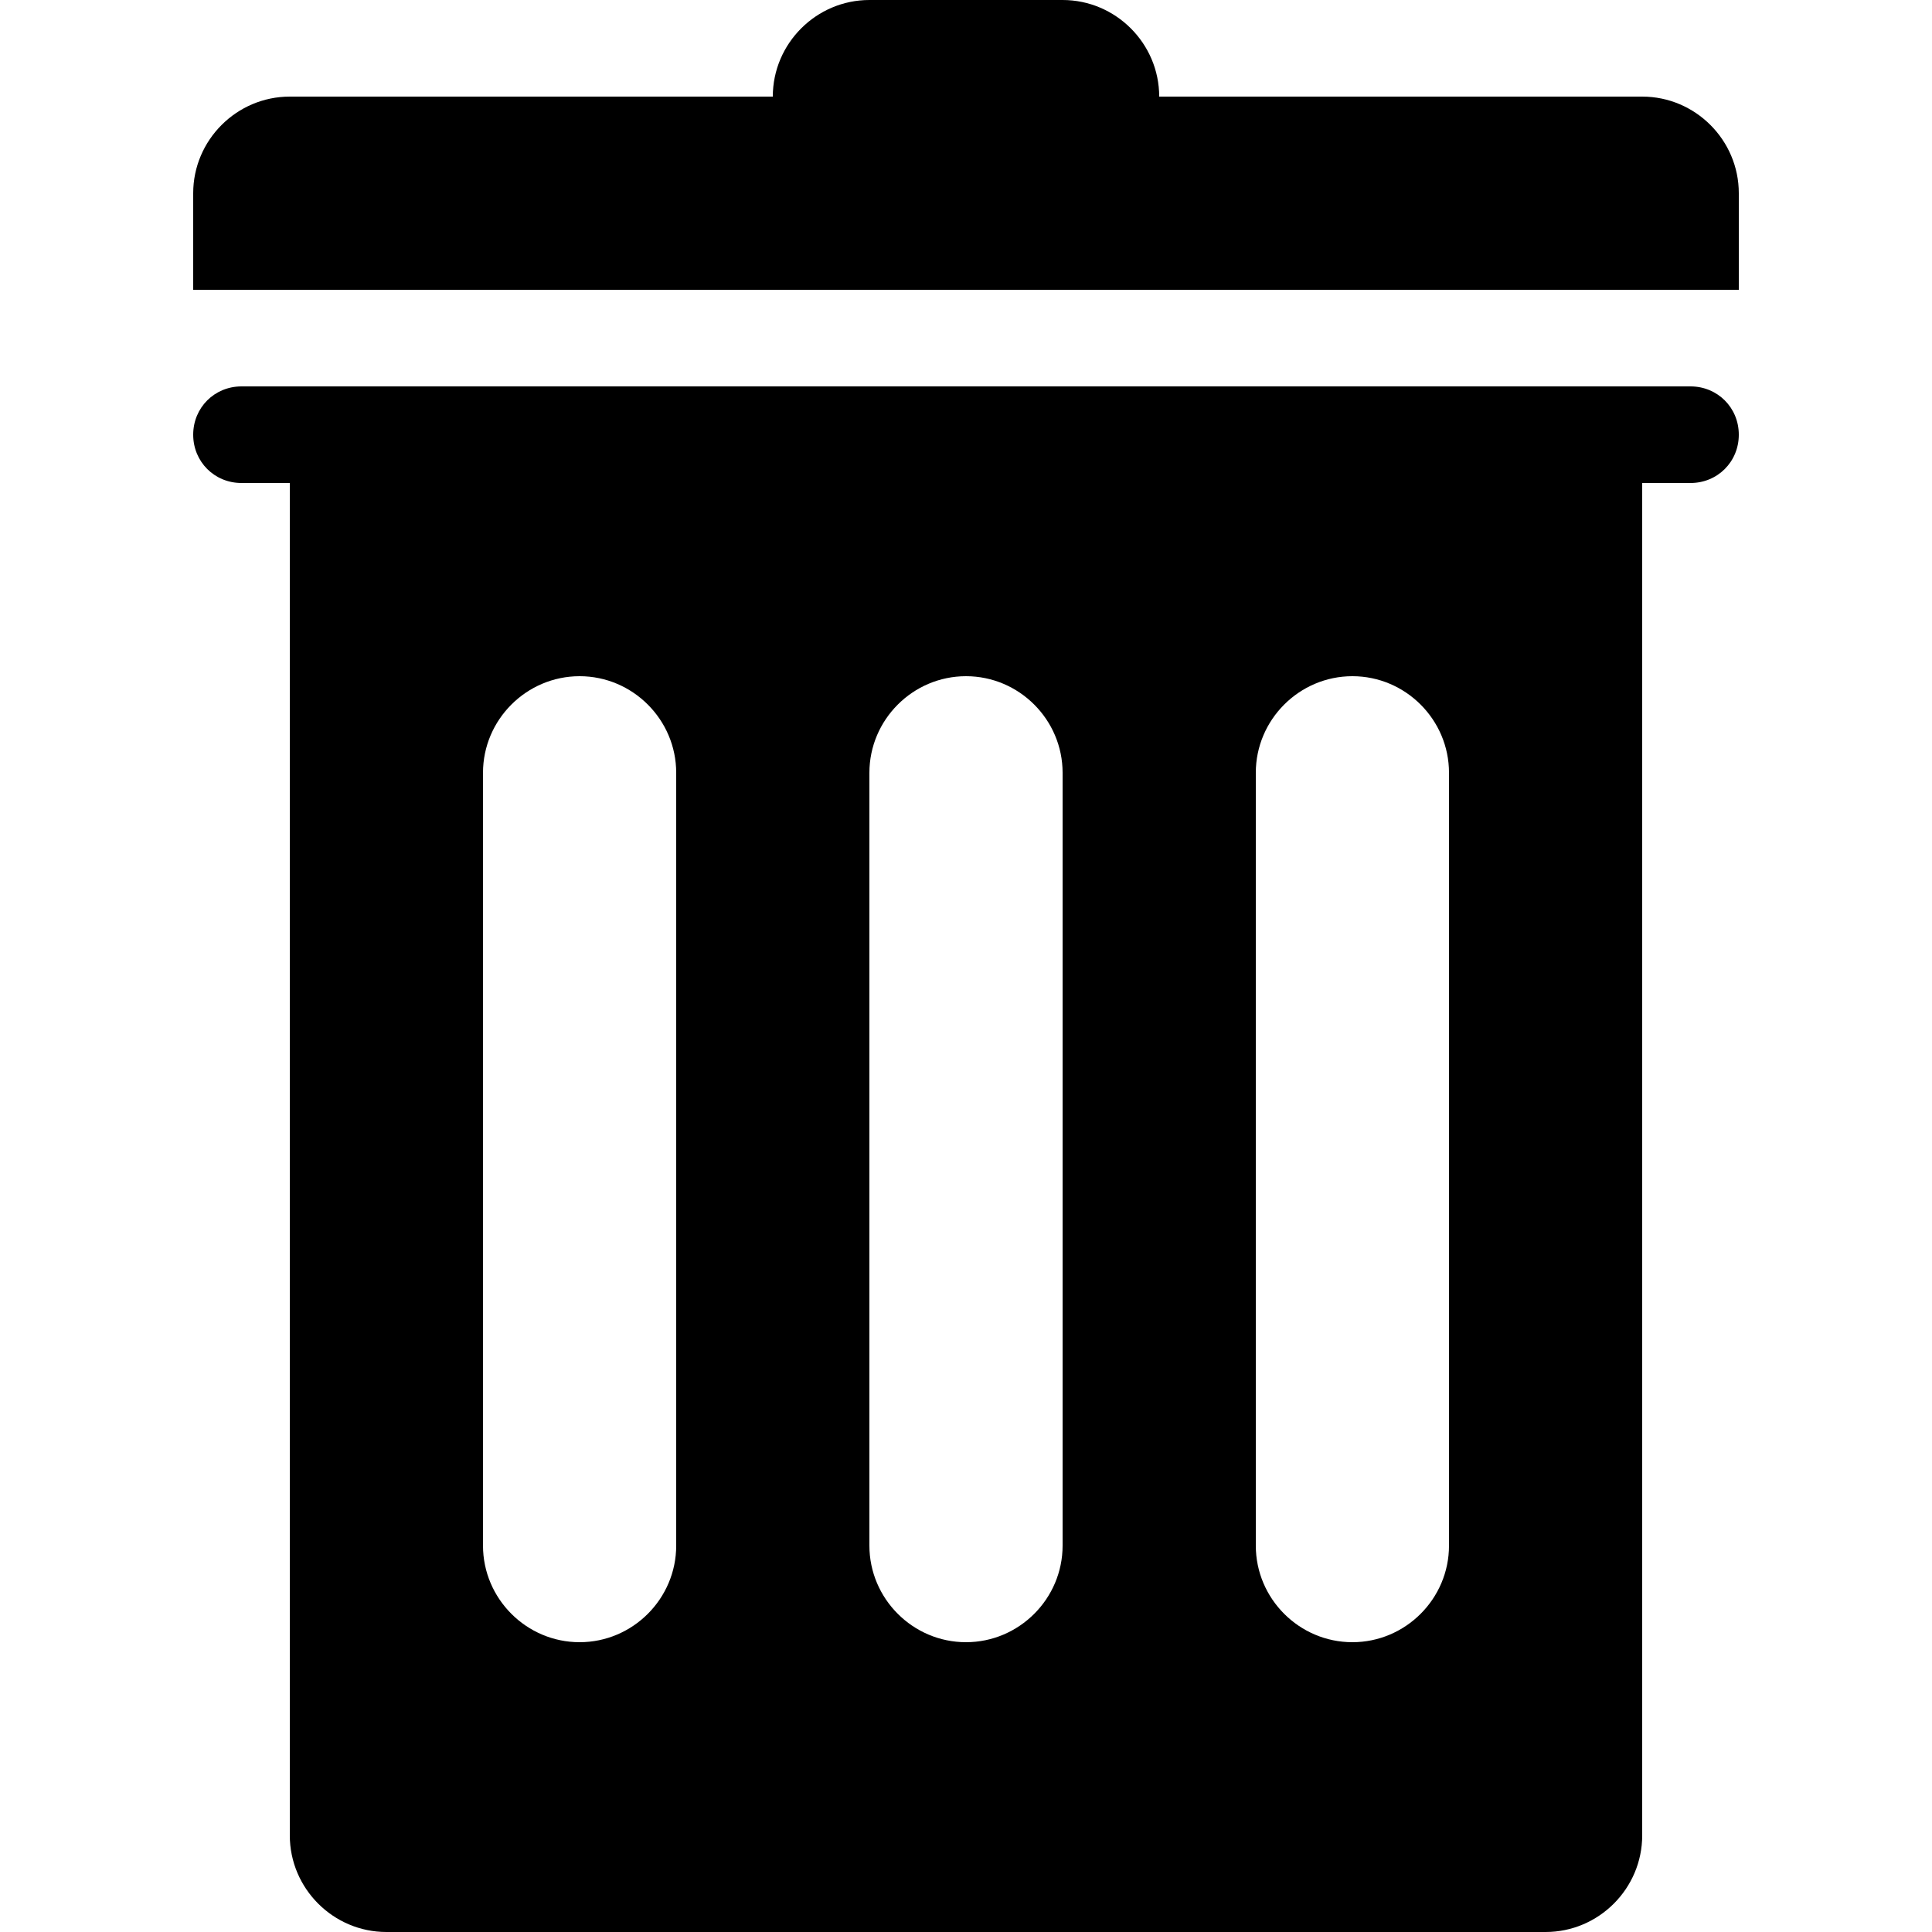
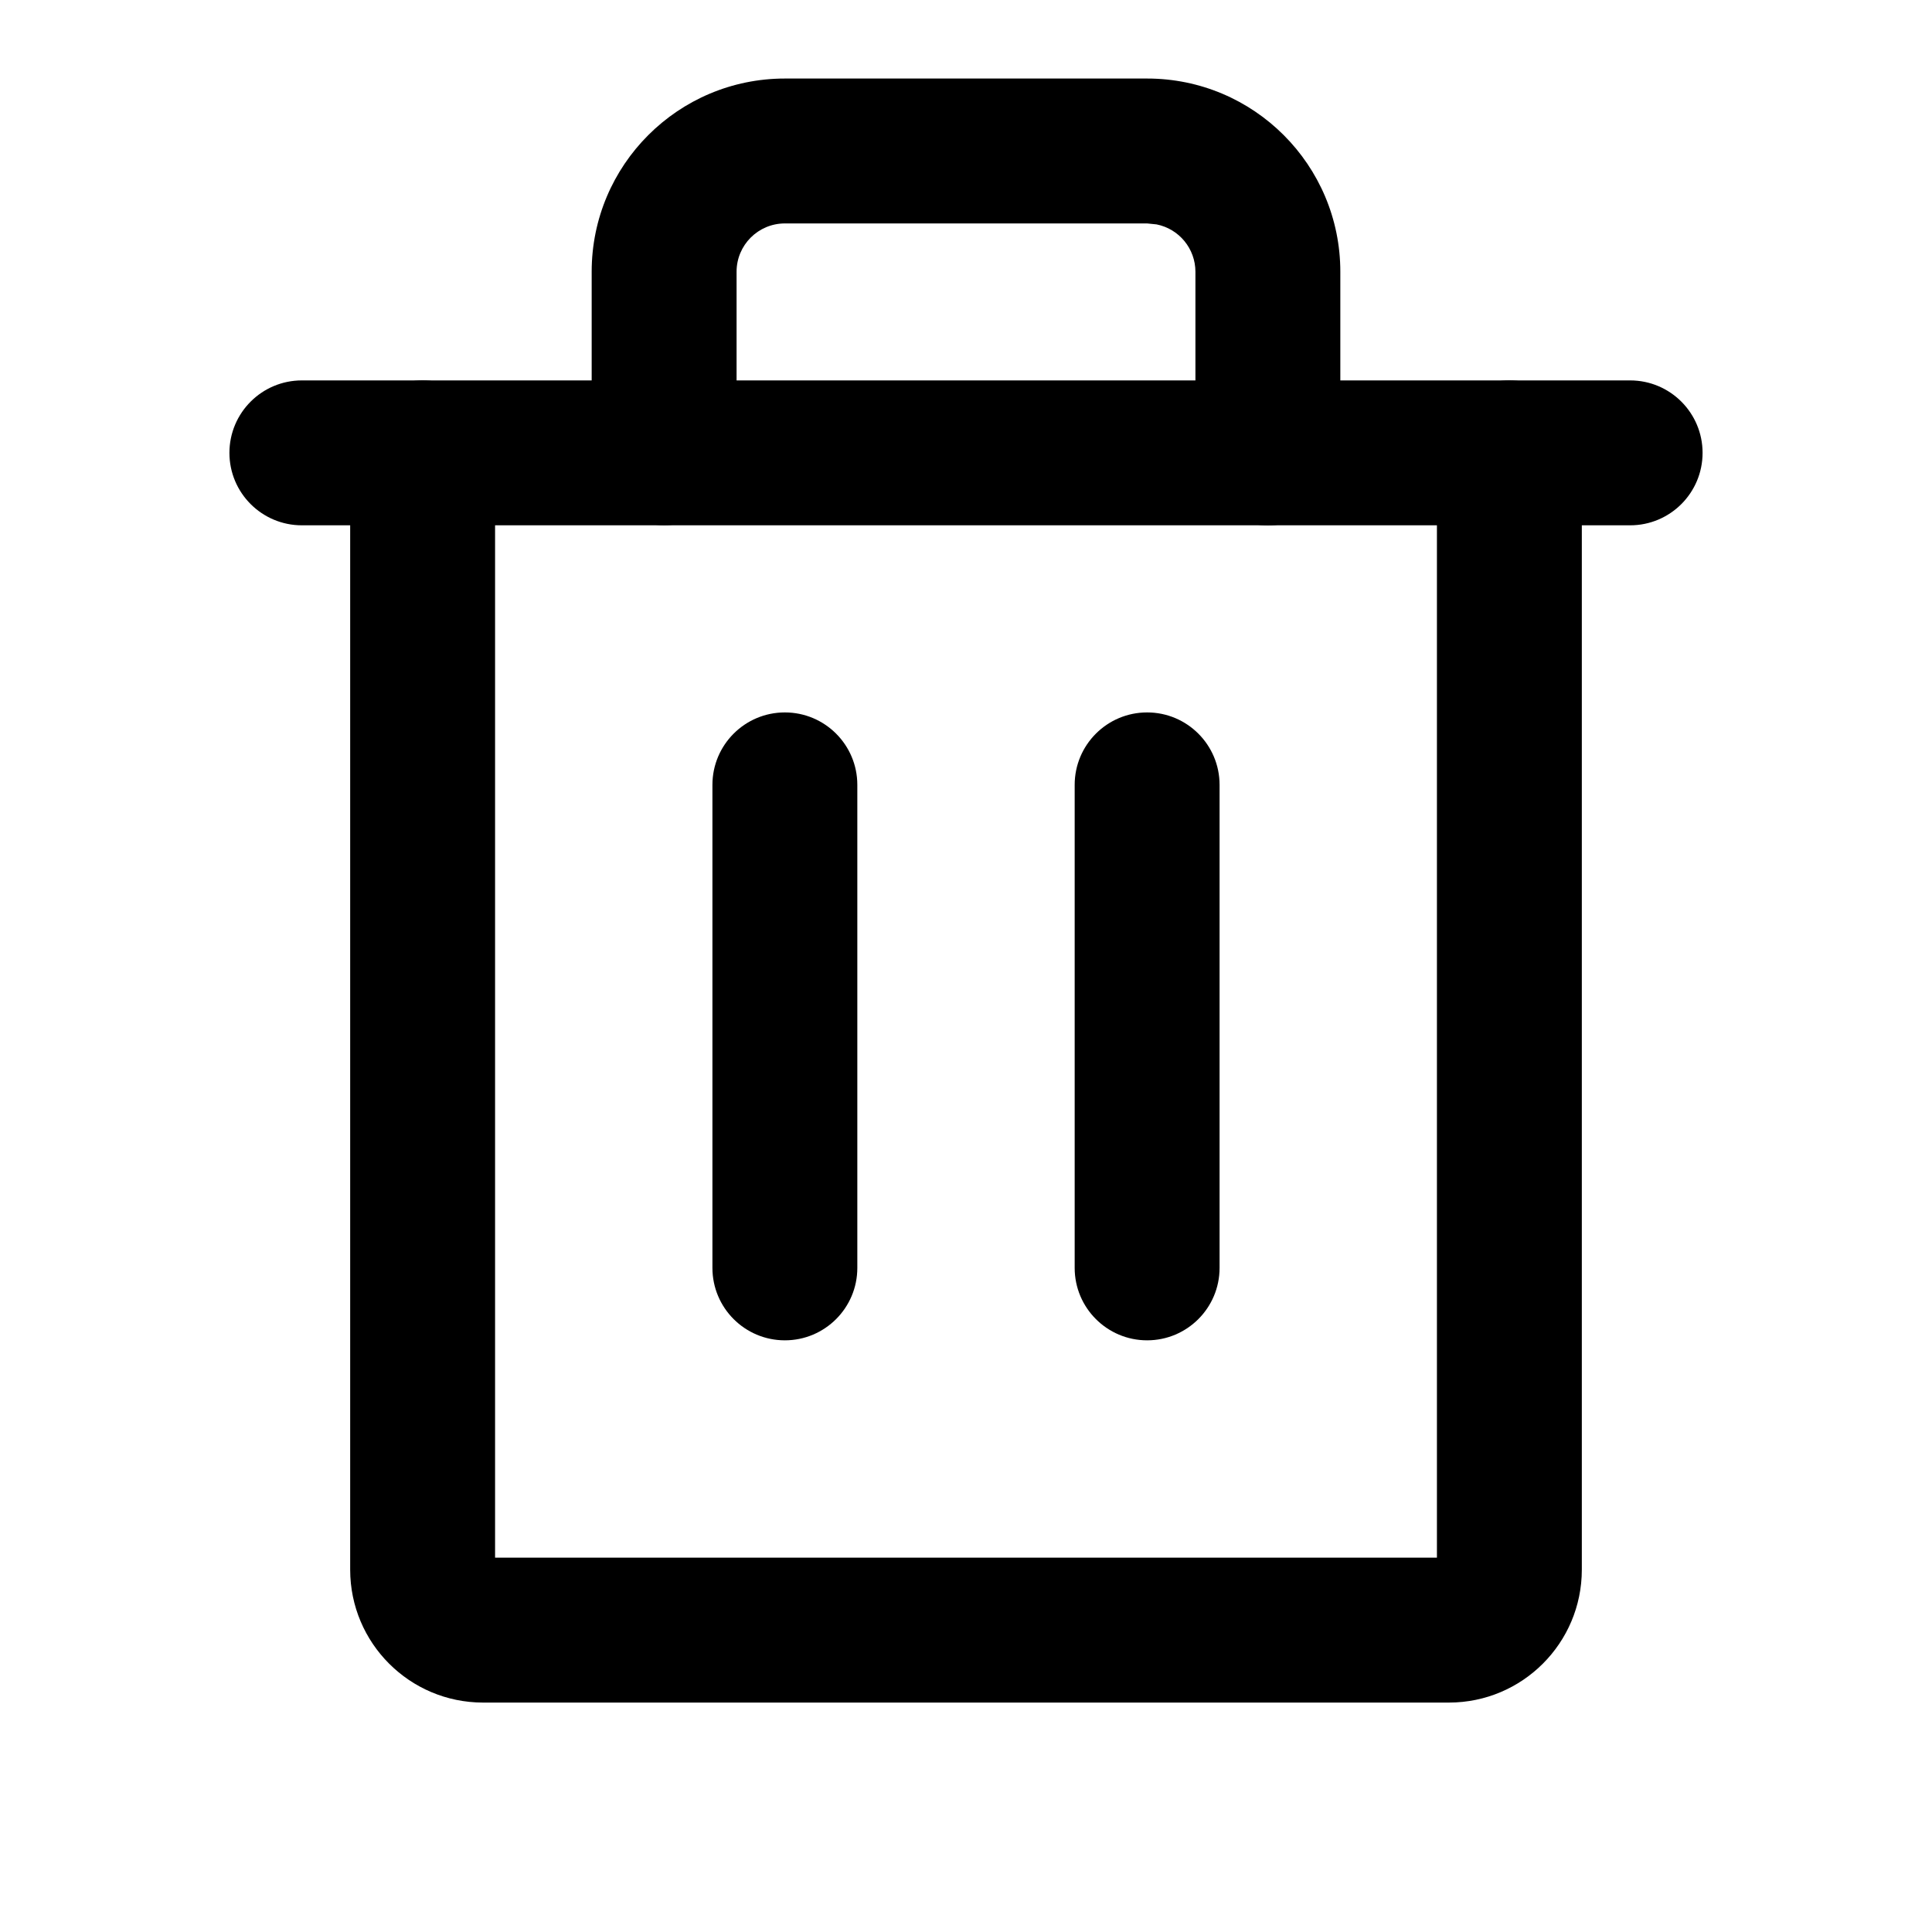
- <svg xmlns="http://www.w3.org/2000/svg" version="1.1" id="Layer_1" x="0px" y="0px" viewBox="0 0 20 20" enable-background="new 0 0 20 20" xml:space="preserve">
-   <g id="trash_2_">
-     <g>
-       <path fill-rule="evenodd" clip-rule="evenodd" d="M17,1h-5c0-0.55-0.45-1-1-1H9C8.45,0,8,0.45,8,1H3C2.45,1,2,1.45,2,2v1h16V2    C18,1.45,17.55,1,17,1z M17.5,4h-15C2.22,4,2,4.22,2,4.5C2,4.78,2.22,5,2.5,5H3v14c0,0.55,0.45,1,1,1h12c0.55,0,1-0.45,1-1V5h0.5    C17.78,5,18,4.78,18,4.5C18,4.22,17.78,4,17.5,4z M7,16c0,0.55-0.45,1-1,1s-1-0.45-1-1V8c0-0.55,0.45-1,1-1s1,0.45,1,1V16z M11,16    c0,0.55-0.45,1-1,1s-1-0.45-1-1V8c0-0.55,0.45-1,1-1s1,0.45,1,1V16z M15,16c0,0.55-0.45,1-1,1s-1-0.45-1-1V8c0-0.55,0.45-1,1-1    s1,0.45,1,1V16z" />
-     </g>
-   </g>
+ <svg xmlns="http://www.w3.org/2000/svg" viewBox="0 0 20 20">
+   <path d="M16.875 3.938a.75.75 0 0 1 0 1.5H3.125a.75.75 0 0 1 0-1.5zm-9.5 9.187v-5a.75.75 0 0 1 1.5 0v5a.75.75 0 0 1-1.5 0m3.75 0v-5a.75.75 0 0 1 1.5 0v5a.75.75 0 0 1-1.5 0" />
+   <path d="M16.375 16.25A1.376 1.376 0 0 1 15 17.625H5a1.376 1.376 0 0 1-1.375-1.375V4.688a.75.75 0 0 1 1.5 0v11.437h9.75V4.688a.75.75 0 0 1 1.5 0z" />
+   <path d="M12.375 4.688V2.813a.5.5 0 0 0-.402-.49l-.098-.01h-3.75a.5.5 0 0 0-.5.5v1.874a.75.75 0 0 1-1.5 0V2.813a2 2 0 0 1 2-2h3.75a2 2 0 0 1 2 2v1.876a.75.75 0 0 1-1.5 0" />
</svg>
